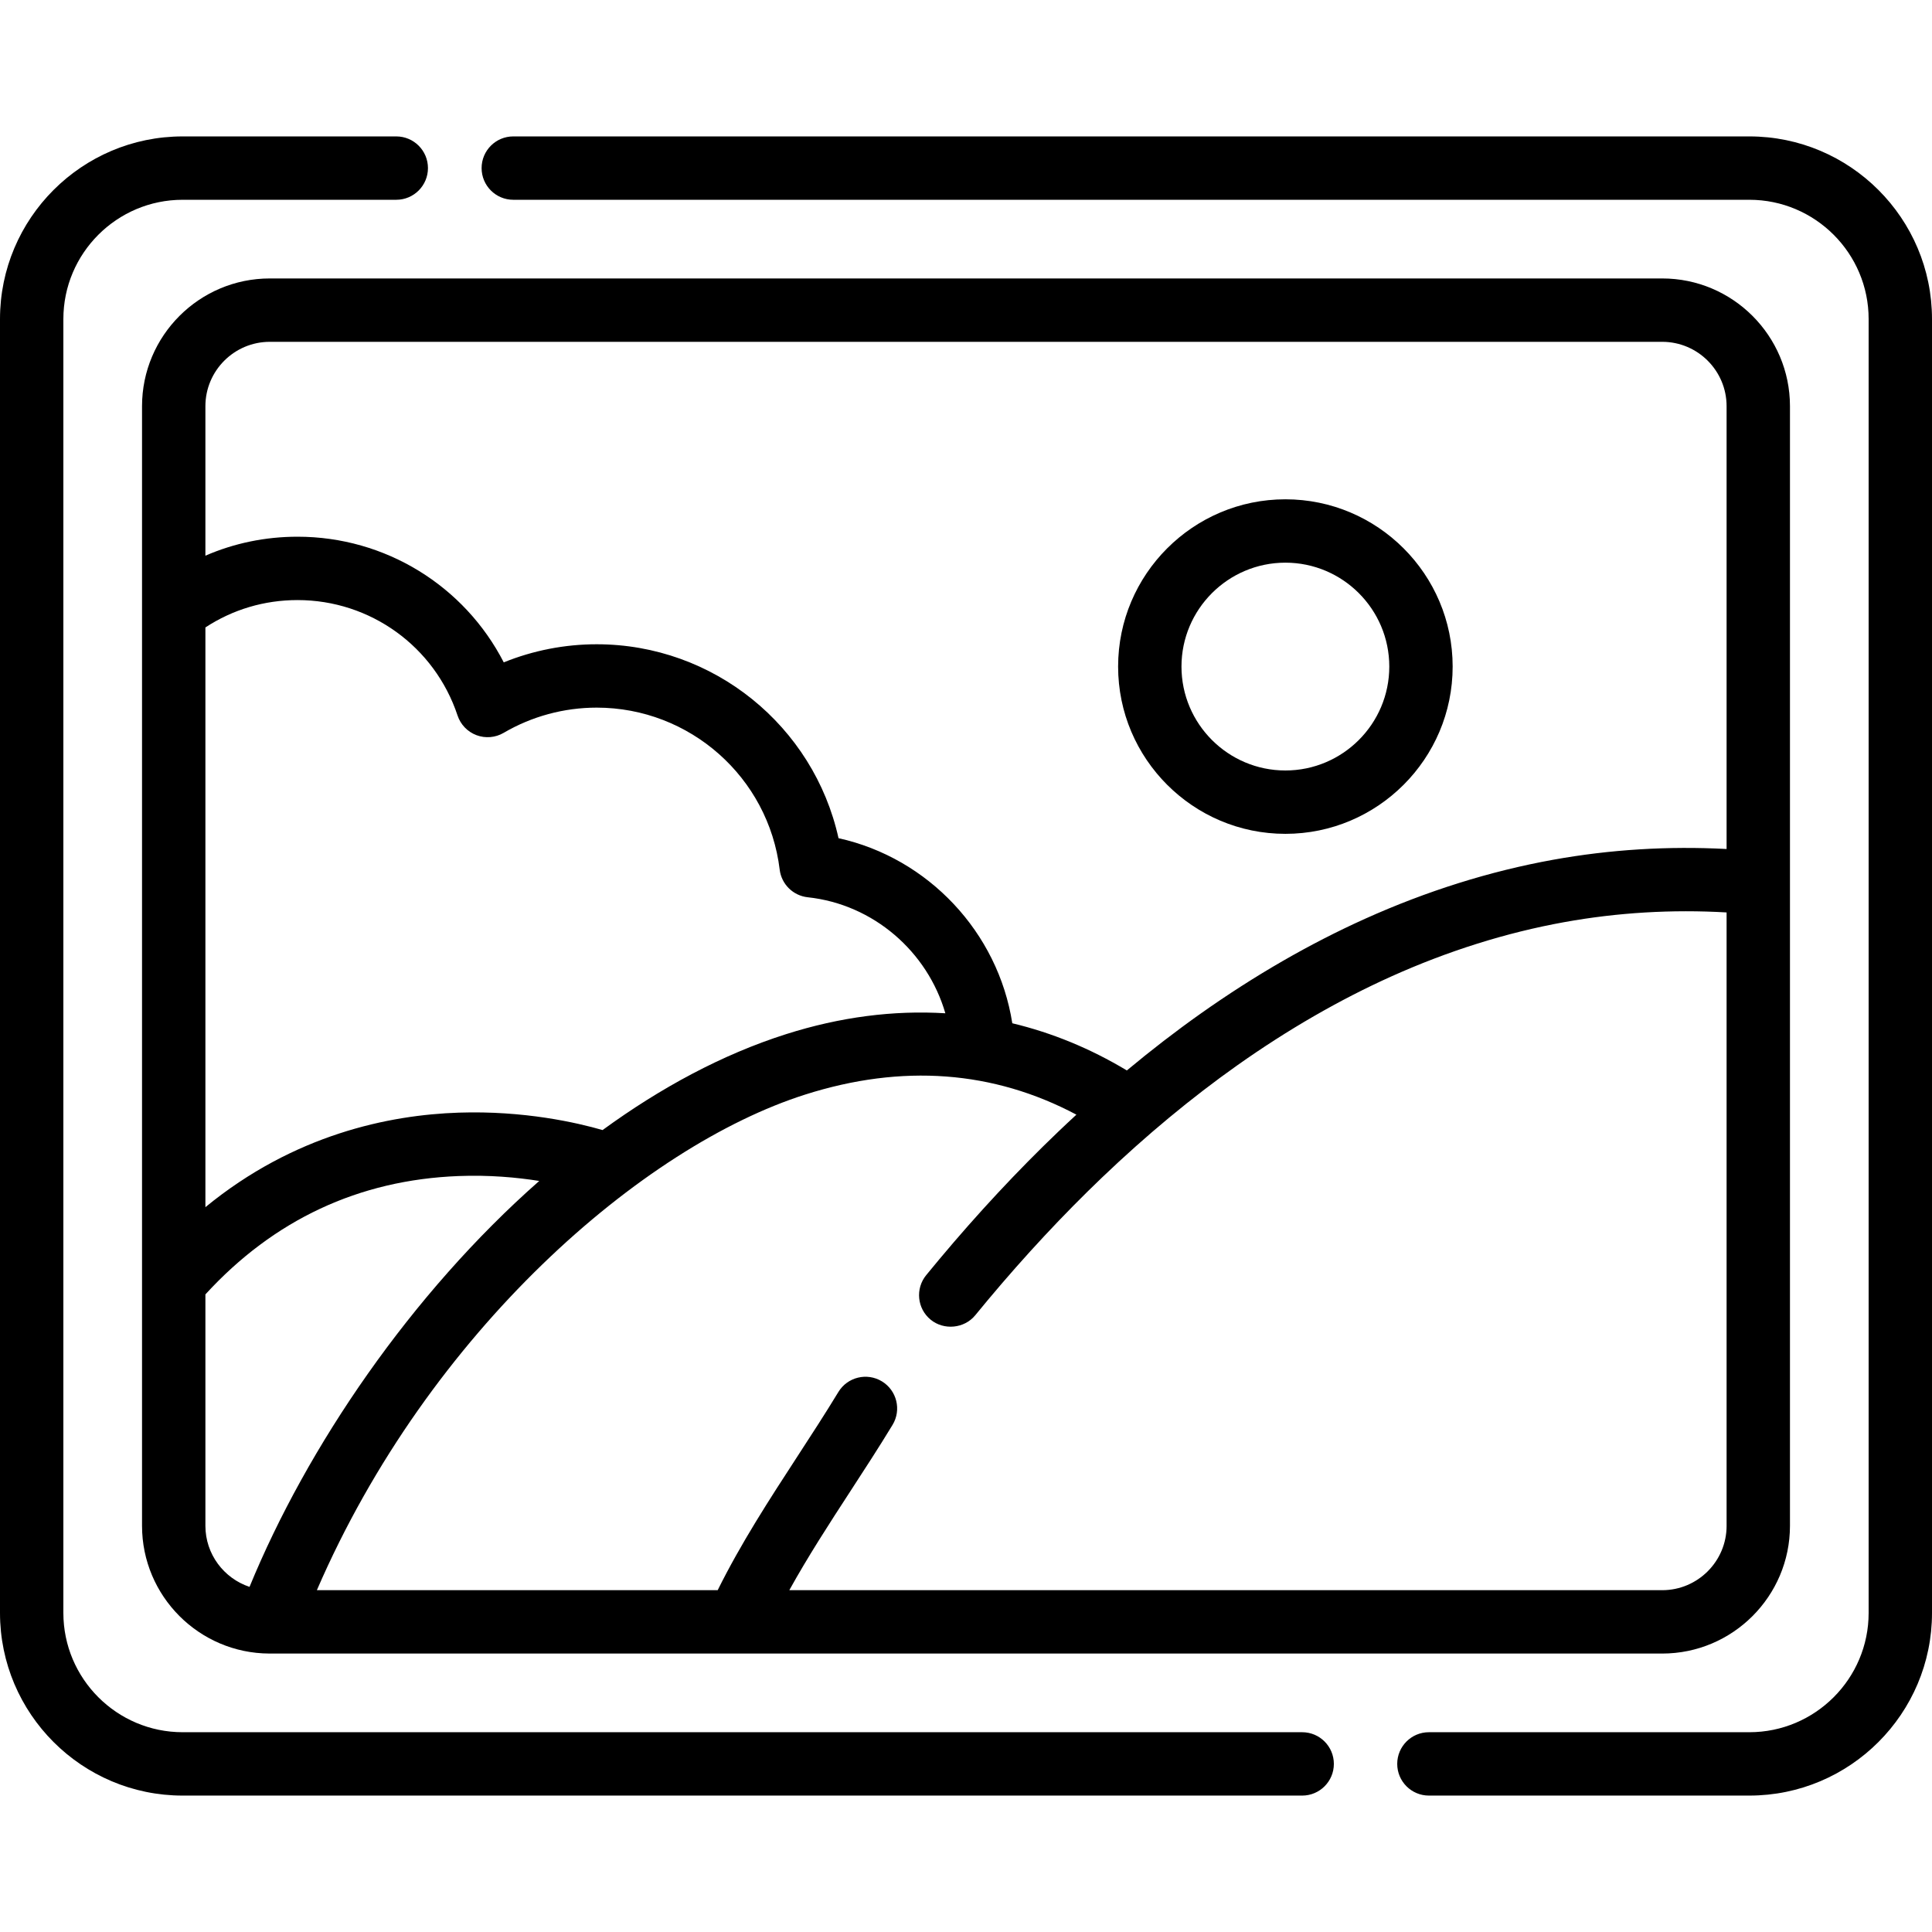
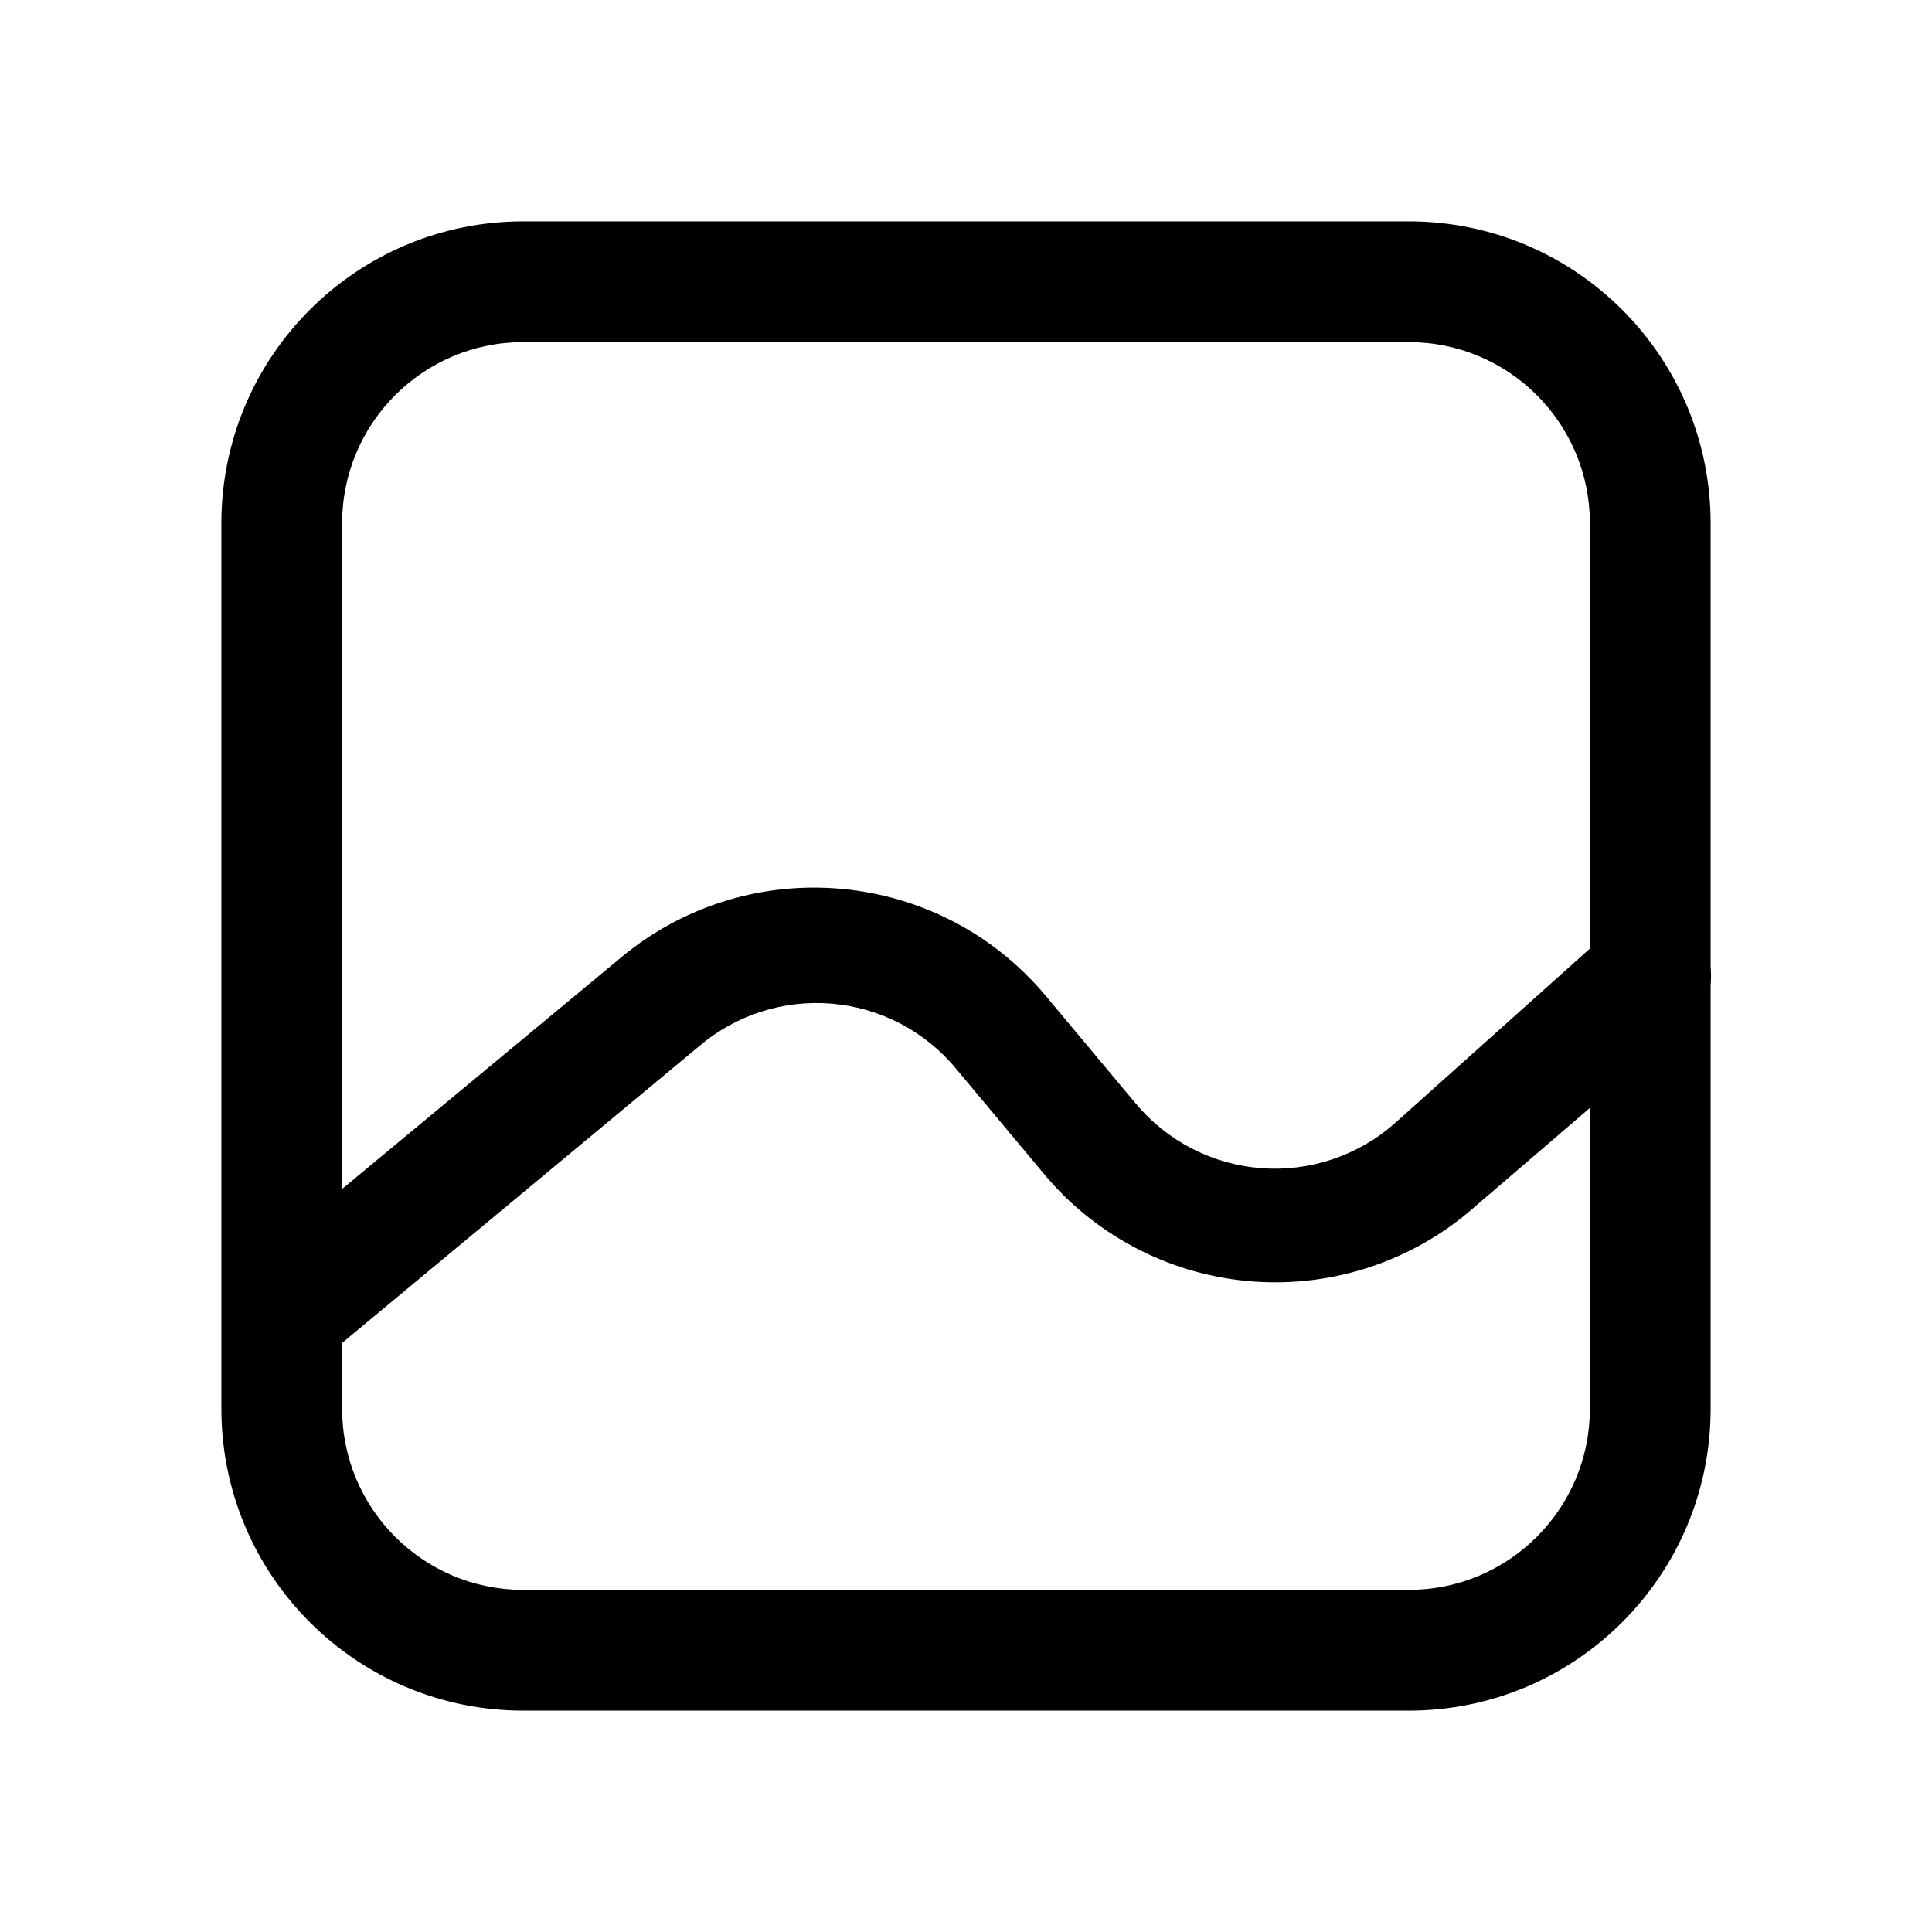
- <svg xmlns="http://www.w3.org/2000/svg" fill="#000000" height="800px" width="800px" version="1.1" id="Layer_1" viewBox="0 0 512 512" xml:space="preserve">
-   <g>
-     <g>
-       <path d="M345.089,459.056H48.407c-17.432,0-31.614-14.182-31.614-31.615V84.558c0-17.433,14.182-31.615,31.614-31.615h56.61    c4.638,0,8.396-3.759,8.396-8.396s-3.758-8.396-8.396-8.396h-56.61C21.715,36.151,0,57.867,0,84.558v342.883    c0,26.693,21.715,48.408,48.407,48.408h296.683c4.638,0,8.396-3.759,8.396-8.396S349.727,459.056,345.089,459.056z" />
-     </g>
-   </g>
-   <g>
-     <g>
-       <path d="M463.593,36.15H136.026c-4.638,0-8.396,3.759-8.396,8.396s3.758,8.397,8.396,8.397h327.568    c17.432,0,31.614,14.182,31.614,31.615v342.883c0,17.433-14.182,31.615-31.614,31.615h-84.919c-4.638,0-8.396,3.759-8.396,8.396    s3.758,8.396,8.396,8.396h84.919c26.692,0,48.407-21.715,48.407-48.408V84.558C512,57.867,490.285,36.15,463.593,36.15z" />
-     </g>
-   </g>
-   <g>
-     <g>
-       <path d="M440.507,73.792H71.494c-18.668,0-33.854,15.186-33.854,33.854v54.07c-0.003,0.113-0.001,0.225,0,0.338v242.3    c0,18.629,15.124,33.788,33.738,33.852c0.038,0,0.077,0.006,0.116,0.006c0.01,0,0.019-0.002,0.029-0.002h123.925    c0.012,0,0.025,0.002,0.036,0.002c0,0,0.018-0.002,0.027-0.002h244.996c18.666-0.001,33.853-15.187,33.853-33.855v-170.35    c0-0.004,0-0.009,0-0.013V107.646C474.36,88.978,459.173,73.792,440.507,73.792z M66.128,420.538    c-6.784-2.257-11.694-8.653-11.694-16.184v-61.325c18.11-19.773,40.655-30.34,67.087-31.365c8.115-0.316,15.441,0.357,21.383,1.3    C108.92,342.889,81.362,383.442,66.128,420.538z M54.433,166.28c7.25-4.757,15.615-7.254,24.42-7.254    c19.284,0,36.325,12.292,42.405,30.59c0.798,2.404,2.639,4.318,5.011,5.21c2.369,0.891,5.017,0.667,7.203-0.613    c7.462-4.373,15.988-6.684,24.657-6.684c24.677,0,45.526,18.451,48.494,42.918c0.47,3.878,3.554,6.92,7.439,7.337    c17.43,1.873,31.739,14.426,36.464,30.746c-13.721-0.844-27.871,0.978-42.19,5.526c-16.911,5.371-33.281,14.218-48.647,25.42    c-6.81-1.968-20.807-5.183-38.094-4.616c-18.445,0.606-43.672,5.774-67.161,25.052V166.28H54.433z M457.566,404.354    c0,9.407-7.653,17.061-17.06,17.061H209.175c4.955-8.942,10.609-17.663,16.148-26.175c3.732-5.737,7.593-11.671,11.212-17.63    c2.406-3.964,1.143-9.129-2.82-11.536c-3.963-2.405-9.127-1.144-11.536,2.82c-3.482,5.736-7.27,11.558-10.933,17.188    c-7.342,11.285-14.898,22.911-21.052,35.334H83.971c29.733-68.724,86.451-117.7,129.446-131.356    c25.683-8.157,49.799-6.355,71.844,5.335c-1.611,1.487-3.216,2.99-4.814,4.518c-10.743,10.274-21.354,21.656-31.538,33.832    c-1.16,1.387-2.312,2.78-3.456,4.18c-2.933,3.591-2.4,8.881,1.19,11.814c3.482,2.845,8.905,2.372,11.815-1.19    c1.102-1.349,2.211-2.691,3.331-4.029c9.787-11.701,19.969-22.625,30.264-32.469c11.674-11.164,23.73-21.164,35.833-29.727    c13.364-9.453,27.097-17.377,40.82-23.553c15.048-6.771,30.469-11.614,45.832-14.392c14.154-2.56,28.595-3.411,43.027-2.575    V404.354z M457.566,224.996c-15.437-0.819-30.873,0.12-46.017,2.858c-16.708,3.022-33.44,8.272-49.733,15.604    c-14.707,6.617-29.385,15.082-43.628,25.158c-6.557,4.638-13.093,9.676-19.561,15.062c-9.688-5.821-19.853-9.989-30.359-12.504    c-3.764-24.083-22.254-43.79-46.051-49.046c-6.573-29.706-33.082-51.391-64.09-51.391c-8.467,0-16.835,1.642-24.627,4.796    c-10.411-20.244-31.339-33.299-54.648-33.299c-8.55,0-16.797,1.718-24.42,5.028v-39.615h0.001c0-9.407,7.654-17.061,17.061-17.061    h369.011c9.407,0,17.06,7.654,17.06,17.061V224.996z" />
-     </g>
-   </g>
-   <g>
-     <g>
-       <path d="M340.64,132.32c-24.442,0-44.328,19.886-44.328,44.328s19.886,44.328,44.328,44.328c24.442,0,44.328-19.886,44.328-44.328    C384.969,152.206,365.083,132.32,340.64,132.32z M340.64,204.185c-15.184,0-27.536-12.353-27.536-27.536    c0.001-15.184,12.353-27.536,27.536-27.536c15.184,0,27.536,12.352,27.536,27.536C368.176,191.832,355.824,204.185,340.64,204.185    z" />
-     </g>
+ <svg xmlns="http://www.w3.org/2000/svg" width="800px" height="800px" viewBox="0 0 24 24" id="Layer_1" data-name="Layer 1">
+   <defs>
+     <style>.cls-1{fill:none;}.cls-2{clip-path:url(#clip-path);}</style>
+     <clipPath id="clip-path">
+       <rect class="cls-1" y="0.06" width="24" height="24" />
+     </clipPath>
+   </defs>
+   <g class="cls-2">
+     <path d="M17.5,21.25H6.5A3.75,3.75,0,0,1,2.75,17.5V6.5A3.75,3.75,0,0,1,6.5,2.75h11A3.75,3.75,0,0,1,21.25,6.5v11A3.75,3.75,0,0,1,17.5,21.25Zm-11-17A2.25,2.25,0,0,0,4.25,6.5v11A2.25,2.25,0,0,0,6.5,19.75h11a2.25,2.25,0,0,0,2.25-2.25V6.5A2.25,2.25,0,0,0,17.5,4.25Z" />
+     <path d="M3.5,17.06a.76.76,0,0,1-.58-.27.75.75,0,0,1,.1-1l4.7-3.9a3.75,3.75,0,0,1,5.27.48l1.12,1.34a2.25,2.25,0,0,0,3.21.25L20,11.56a.75.75,0,0,1,1,1.13L18.31,15A3.74,3.74,0,0,1,13,14.62l-1.12-1.34A2.25,2.25,0,0,0,8.68,13L4,16.89A.72.72,0,0,1,3.5,17.06Z" />
  </g>
</svg>
